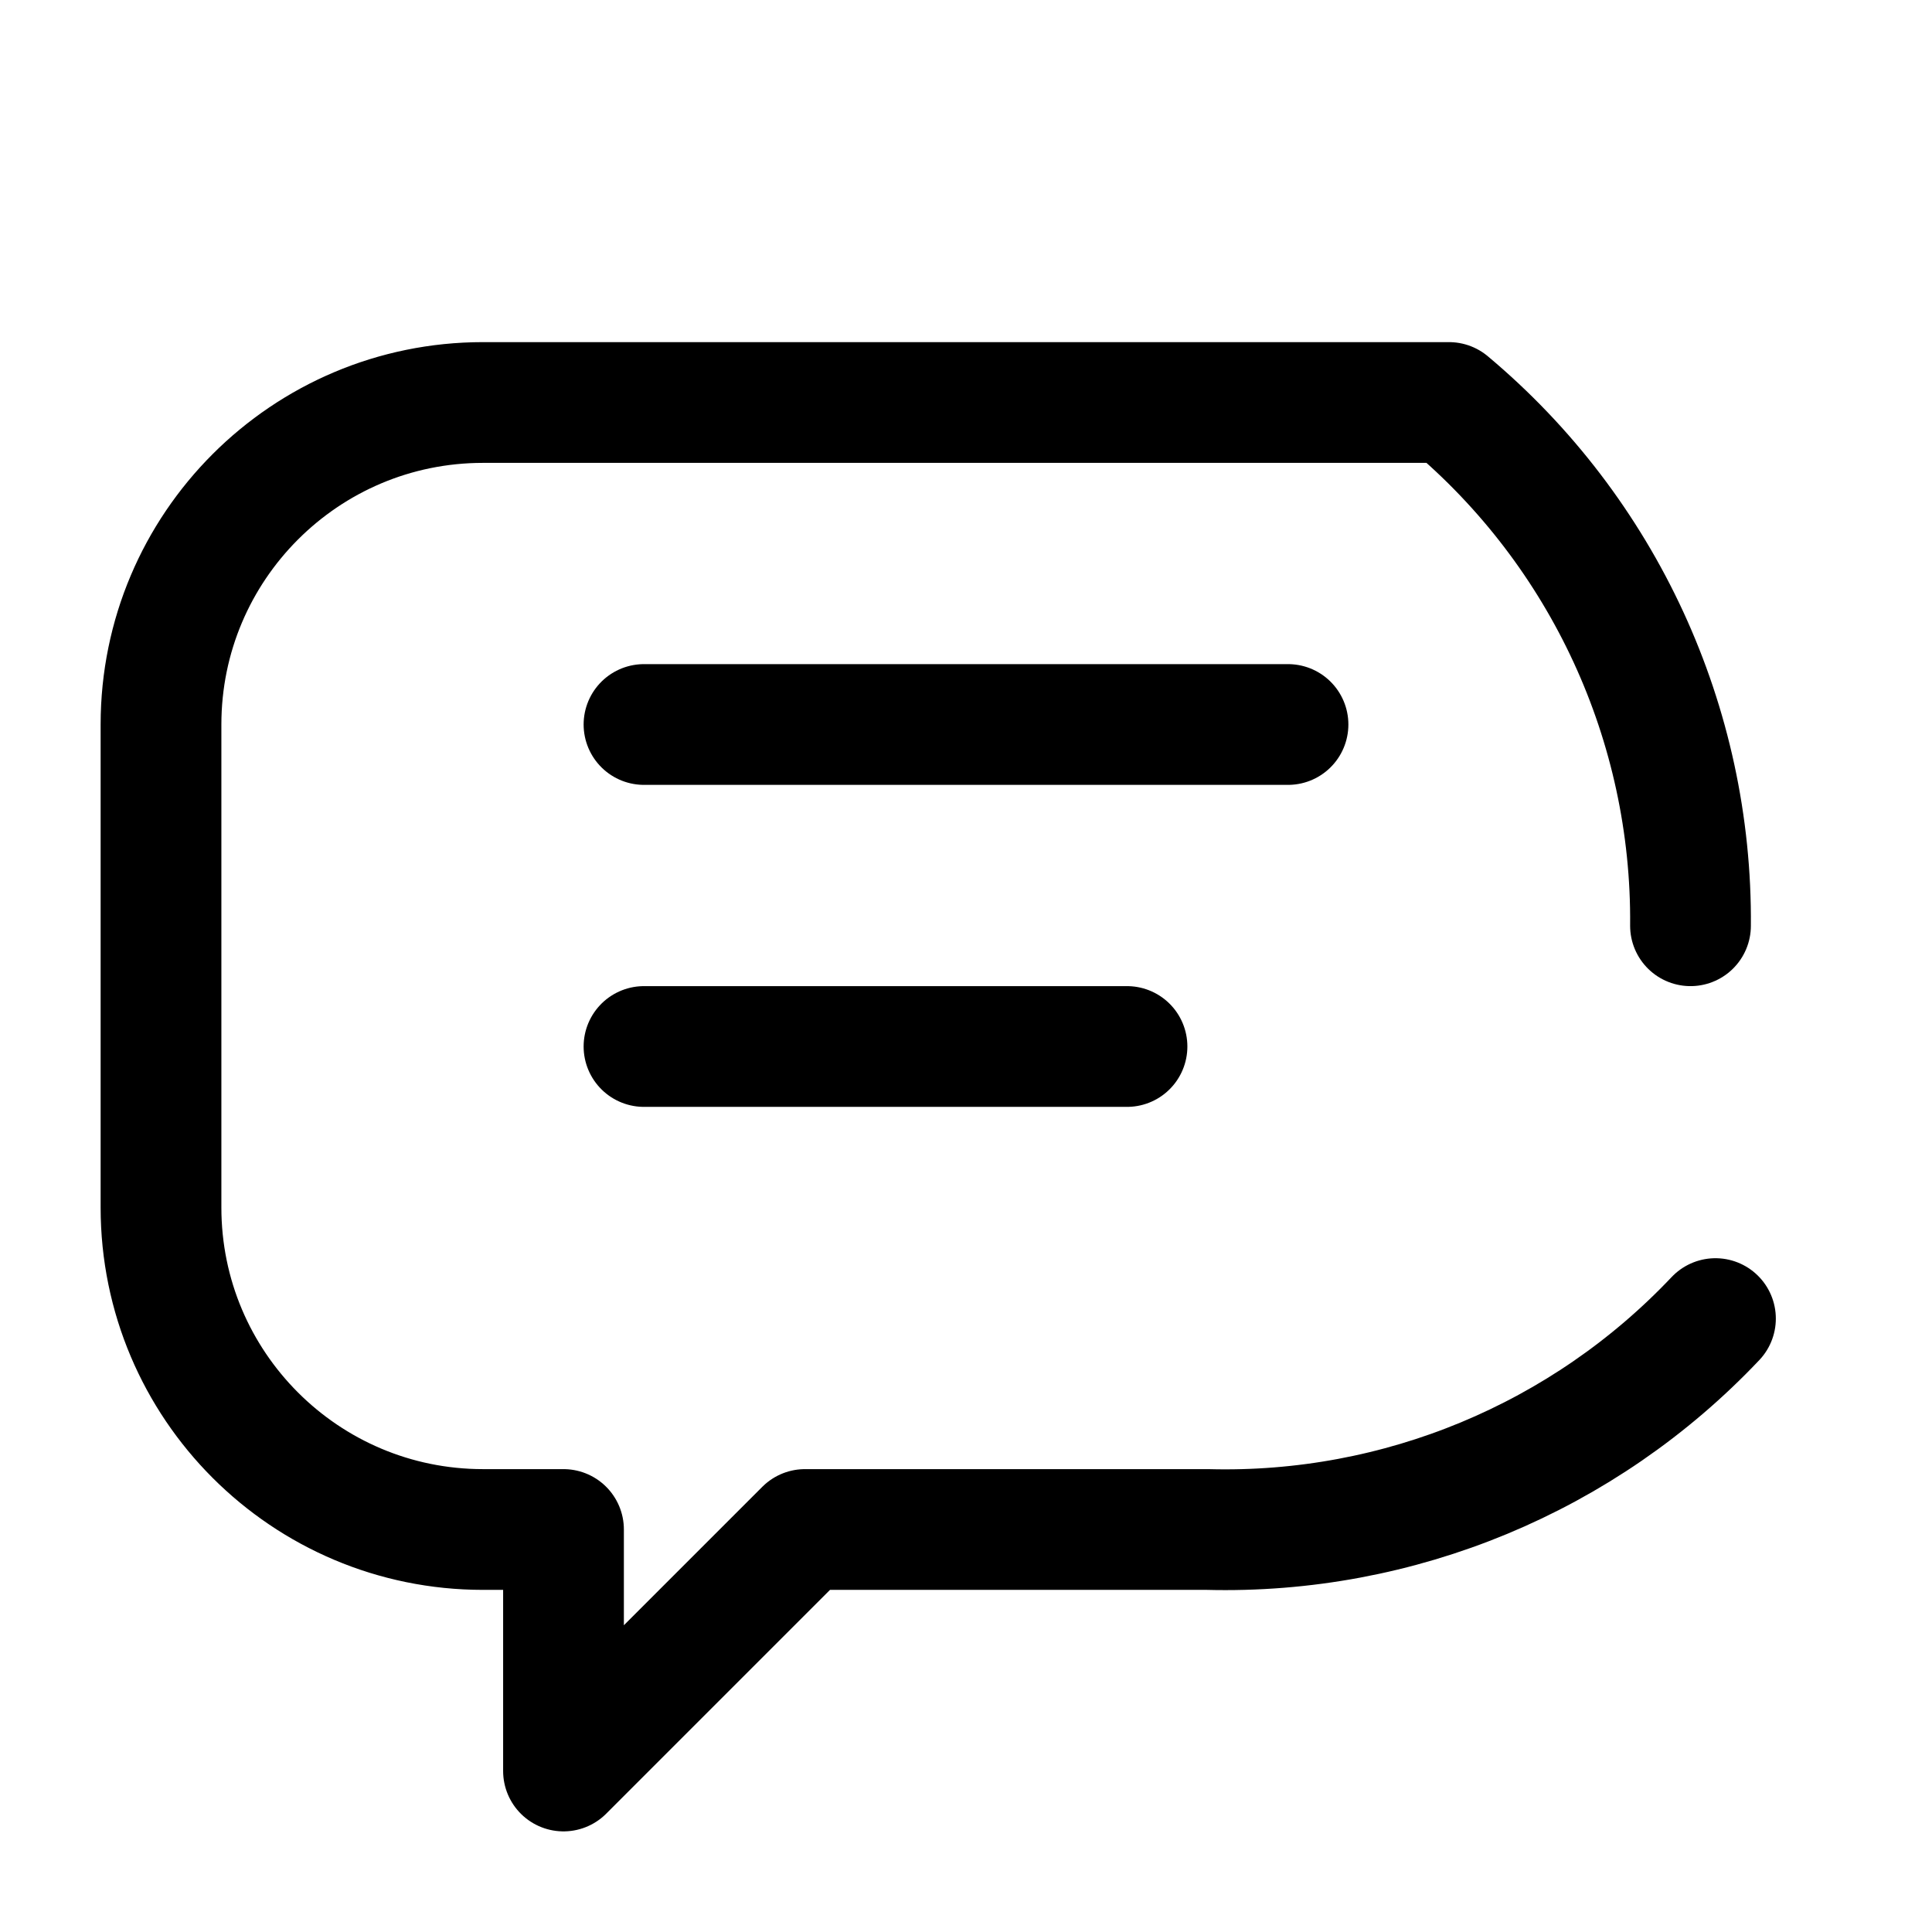
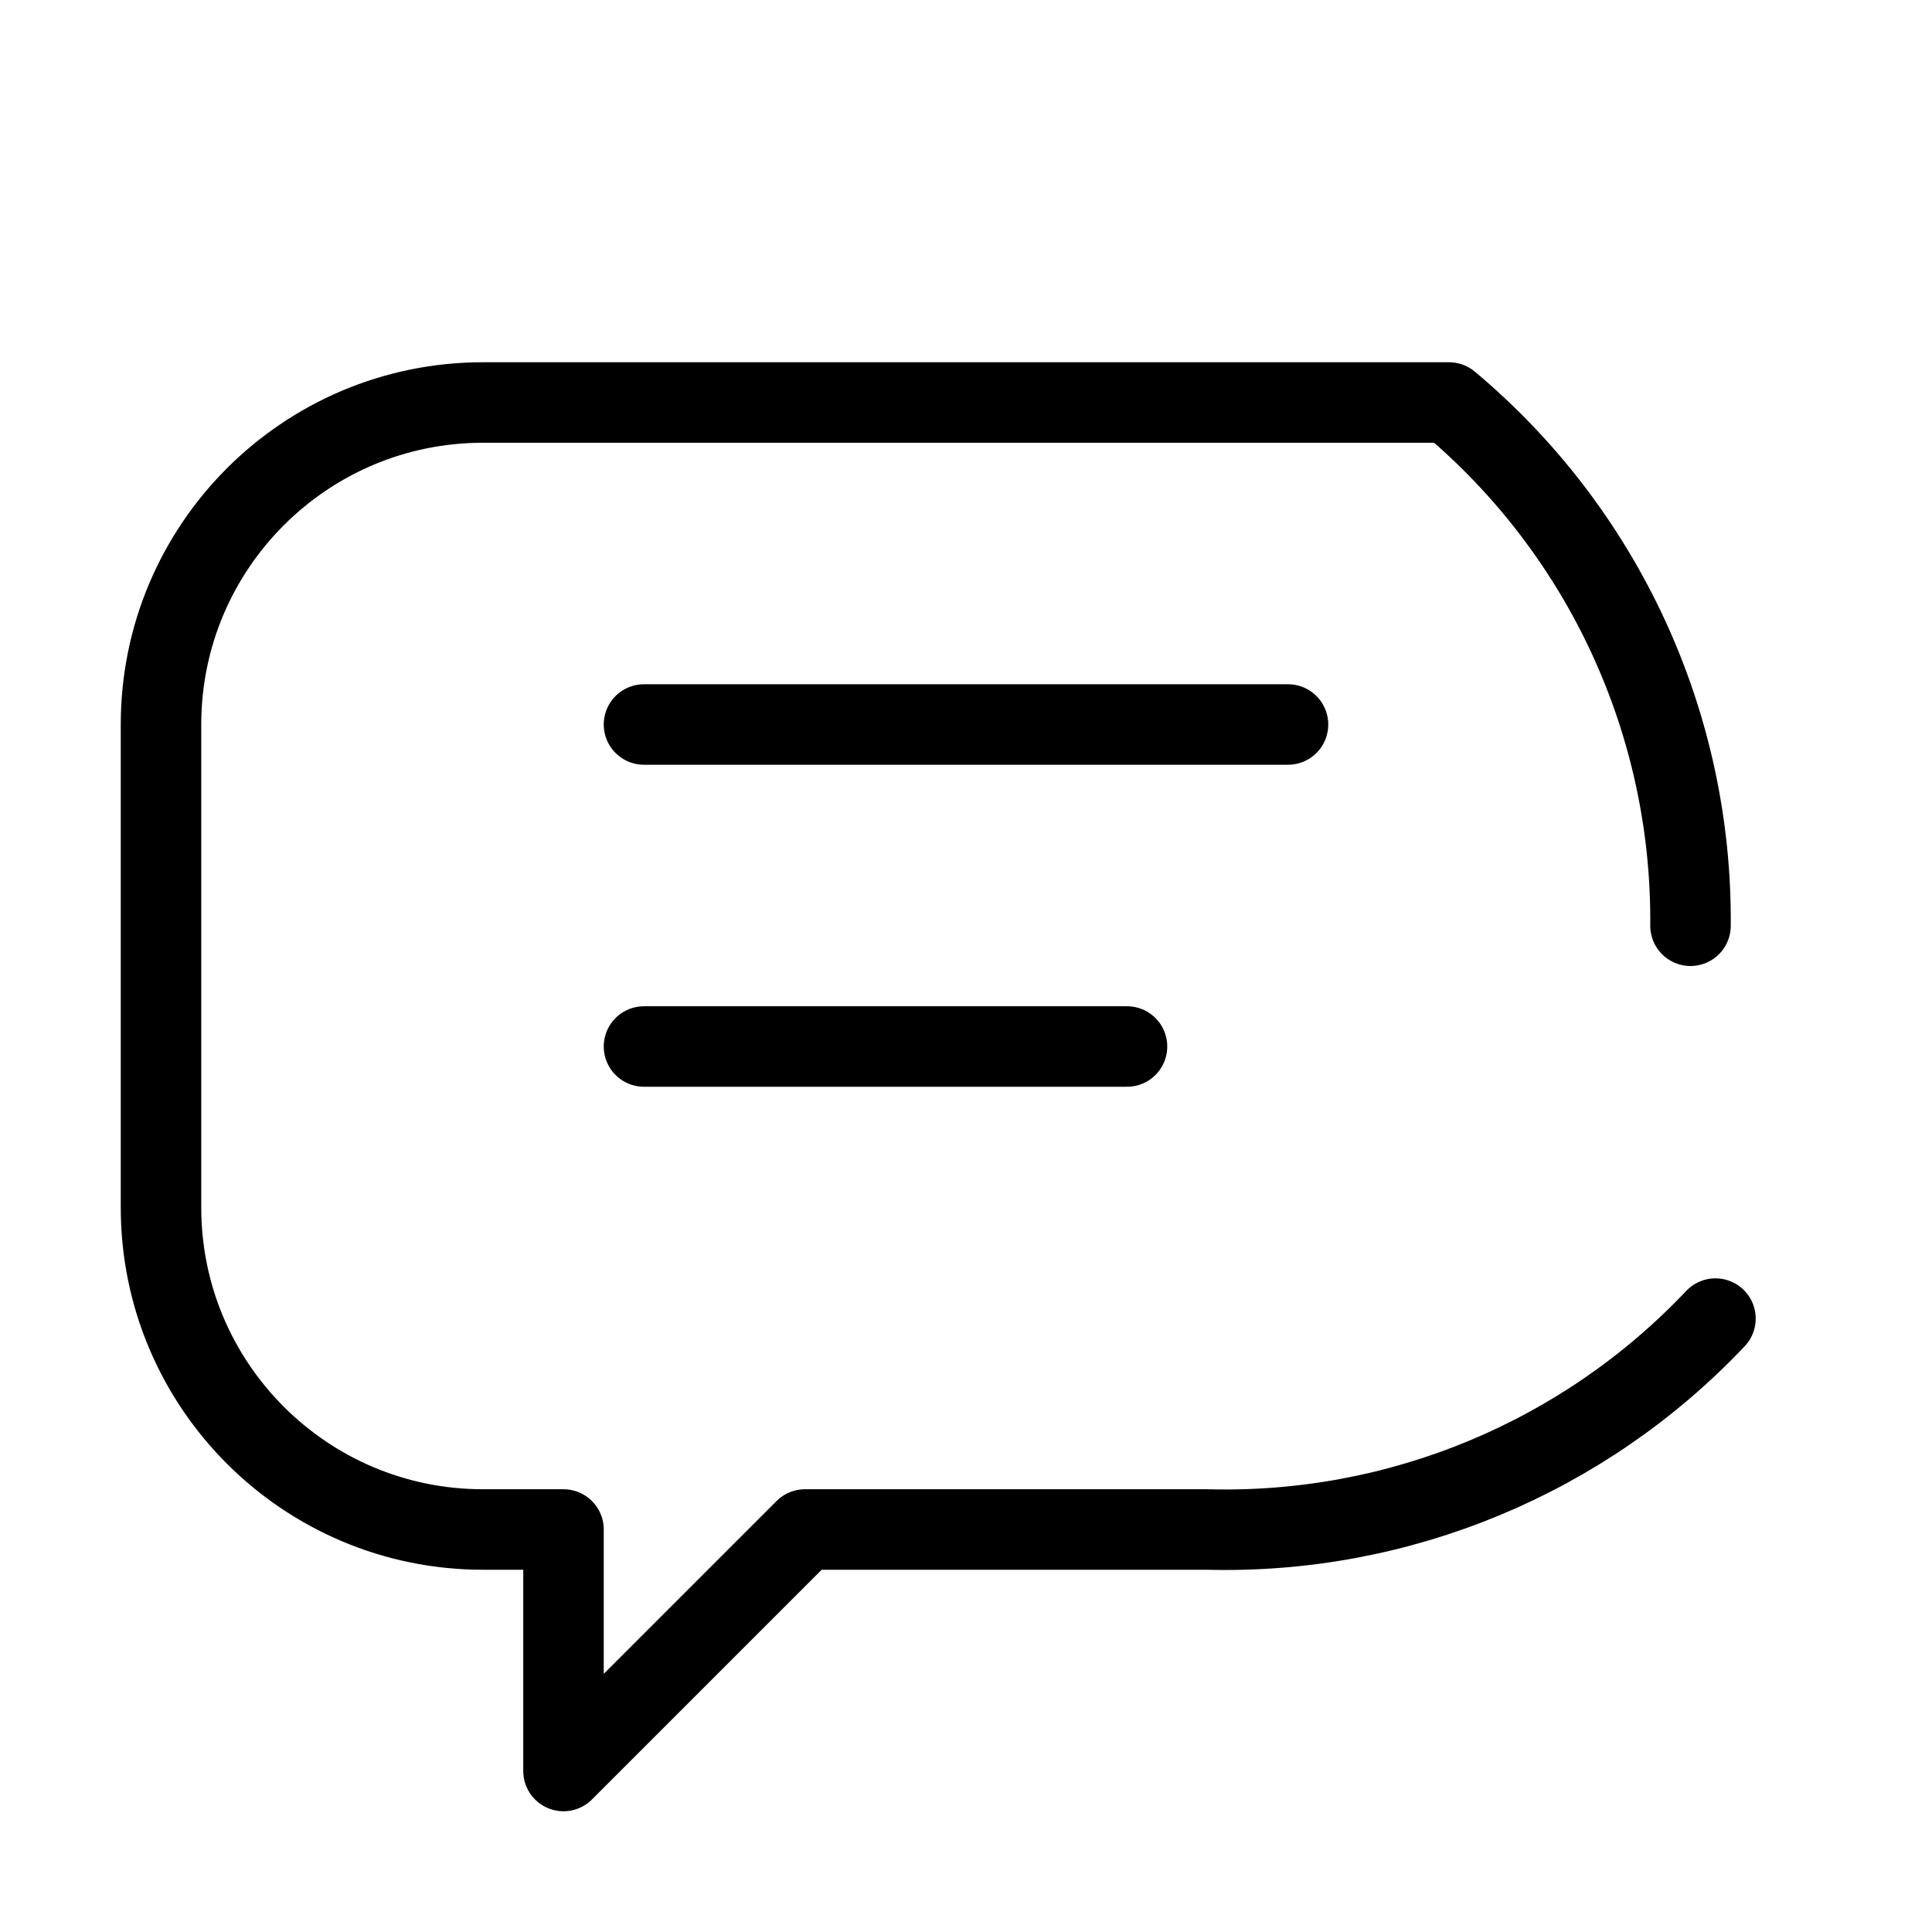
- <svg xmlns="http://www.w3.org/2000/svg" width="24" height="24" viewBox="0 0 24 24" fill="none" stroke="currentColor" stroke-width="1.5" stroke-linecap="round" stroke-linejoin="round">
+ <svg xmlns="http://www.w3.org/2000/svg" width="24" height="24" viewBox="0 0 24 24" fill="none" stroke="currentColor" strokeWidth="1.5" stroke-linecap="round" stroke-linejoin="round">
  <path d="M21 11.5A8.38 8.38 0 0 0 18 5H6a4 4 0 0 0-4 4v6a4 4 0 0 0 4 4h1v3l3-3h5a8.38 8.38 0 0 0 6.31-2.62M8 9h8m-8 4h6" />
</svg>
